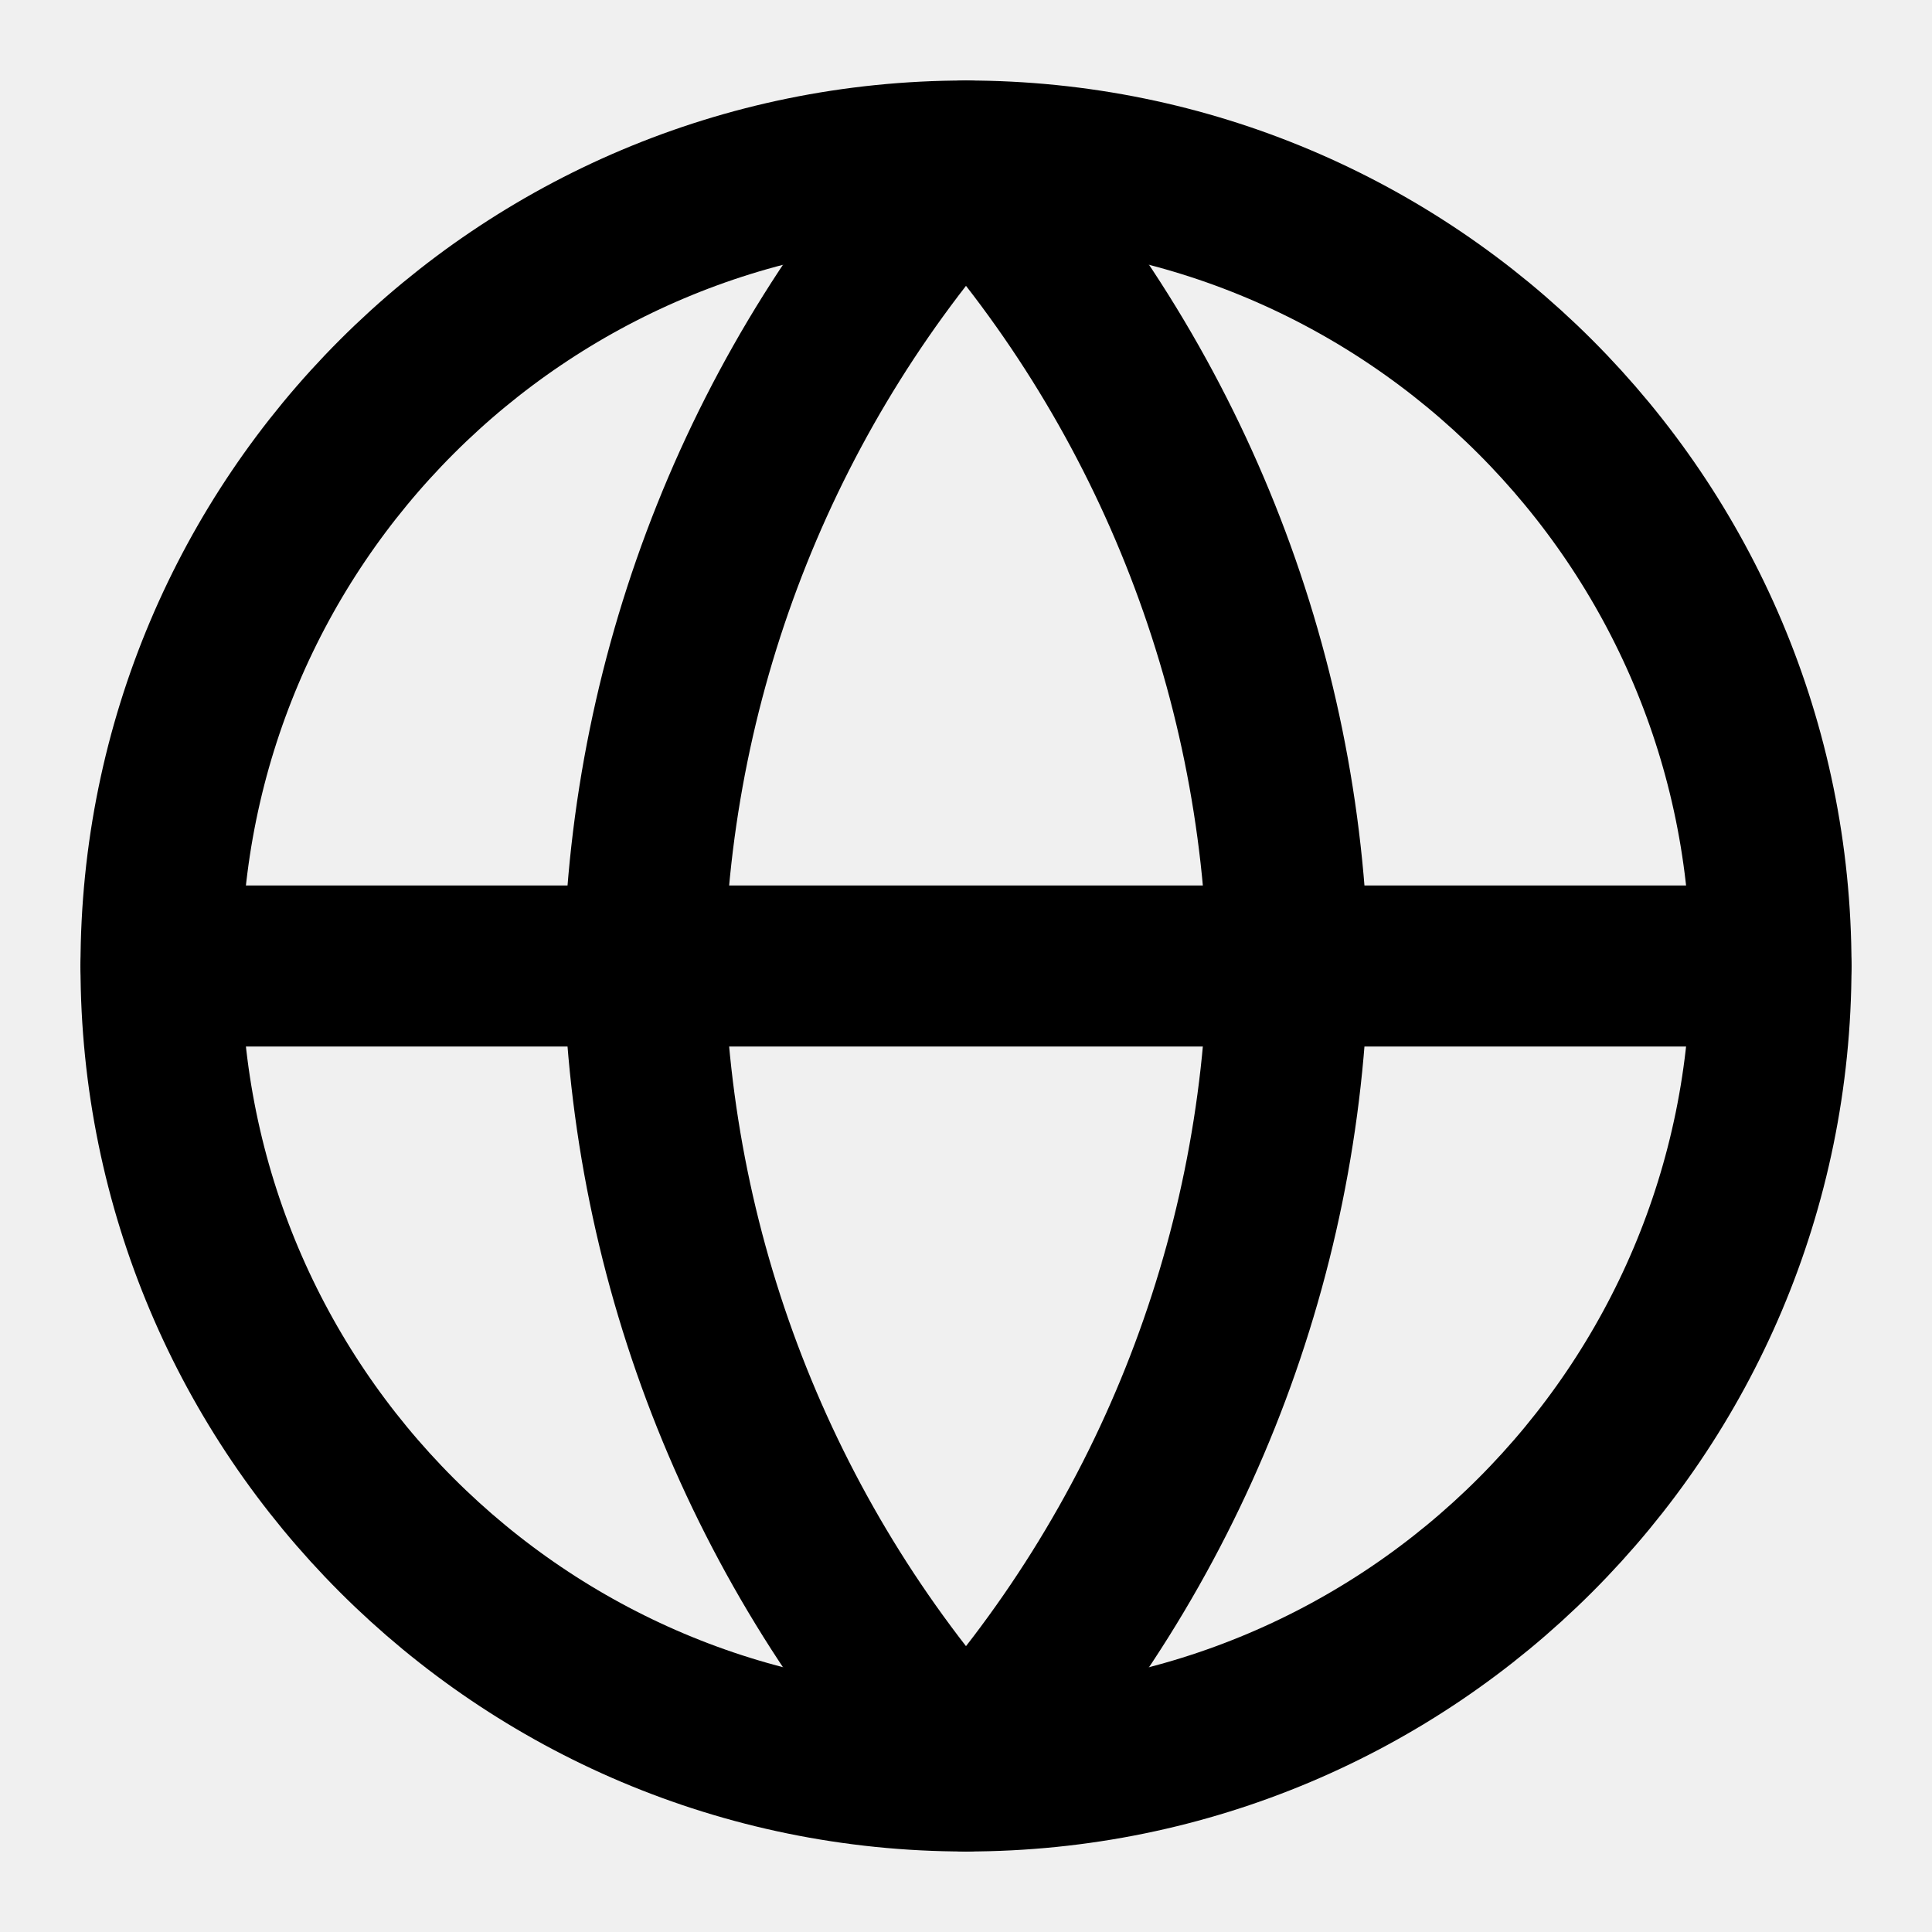
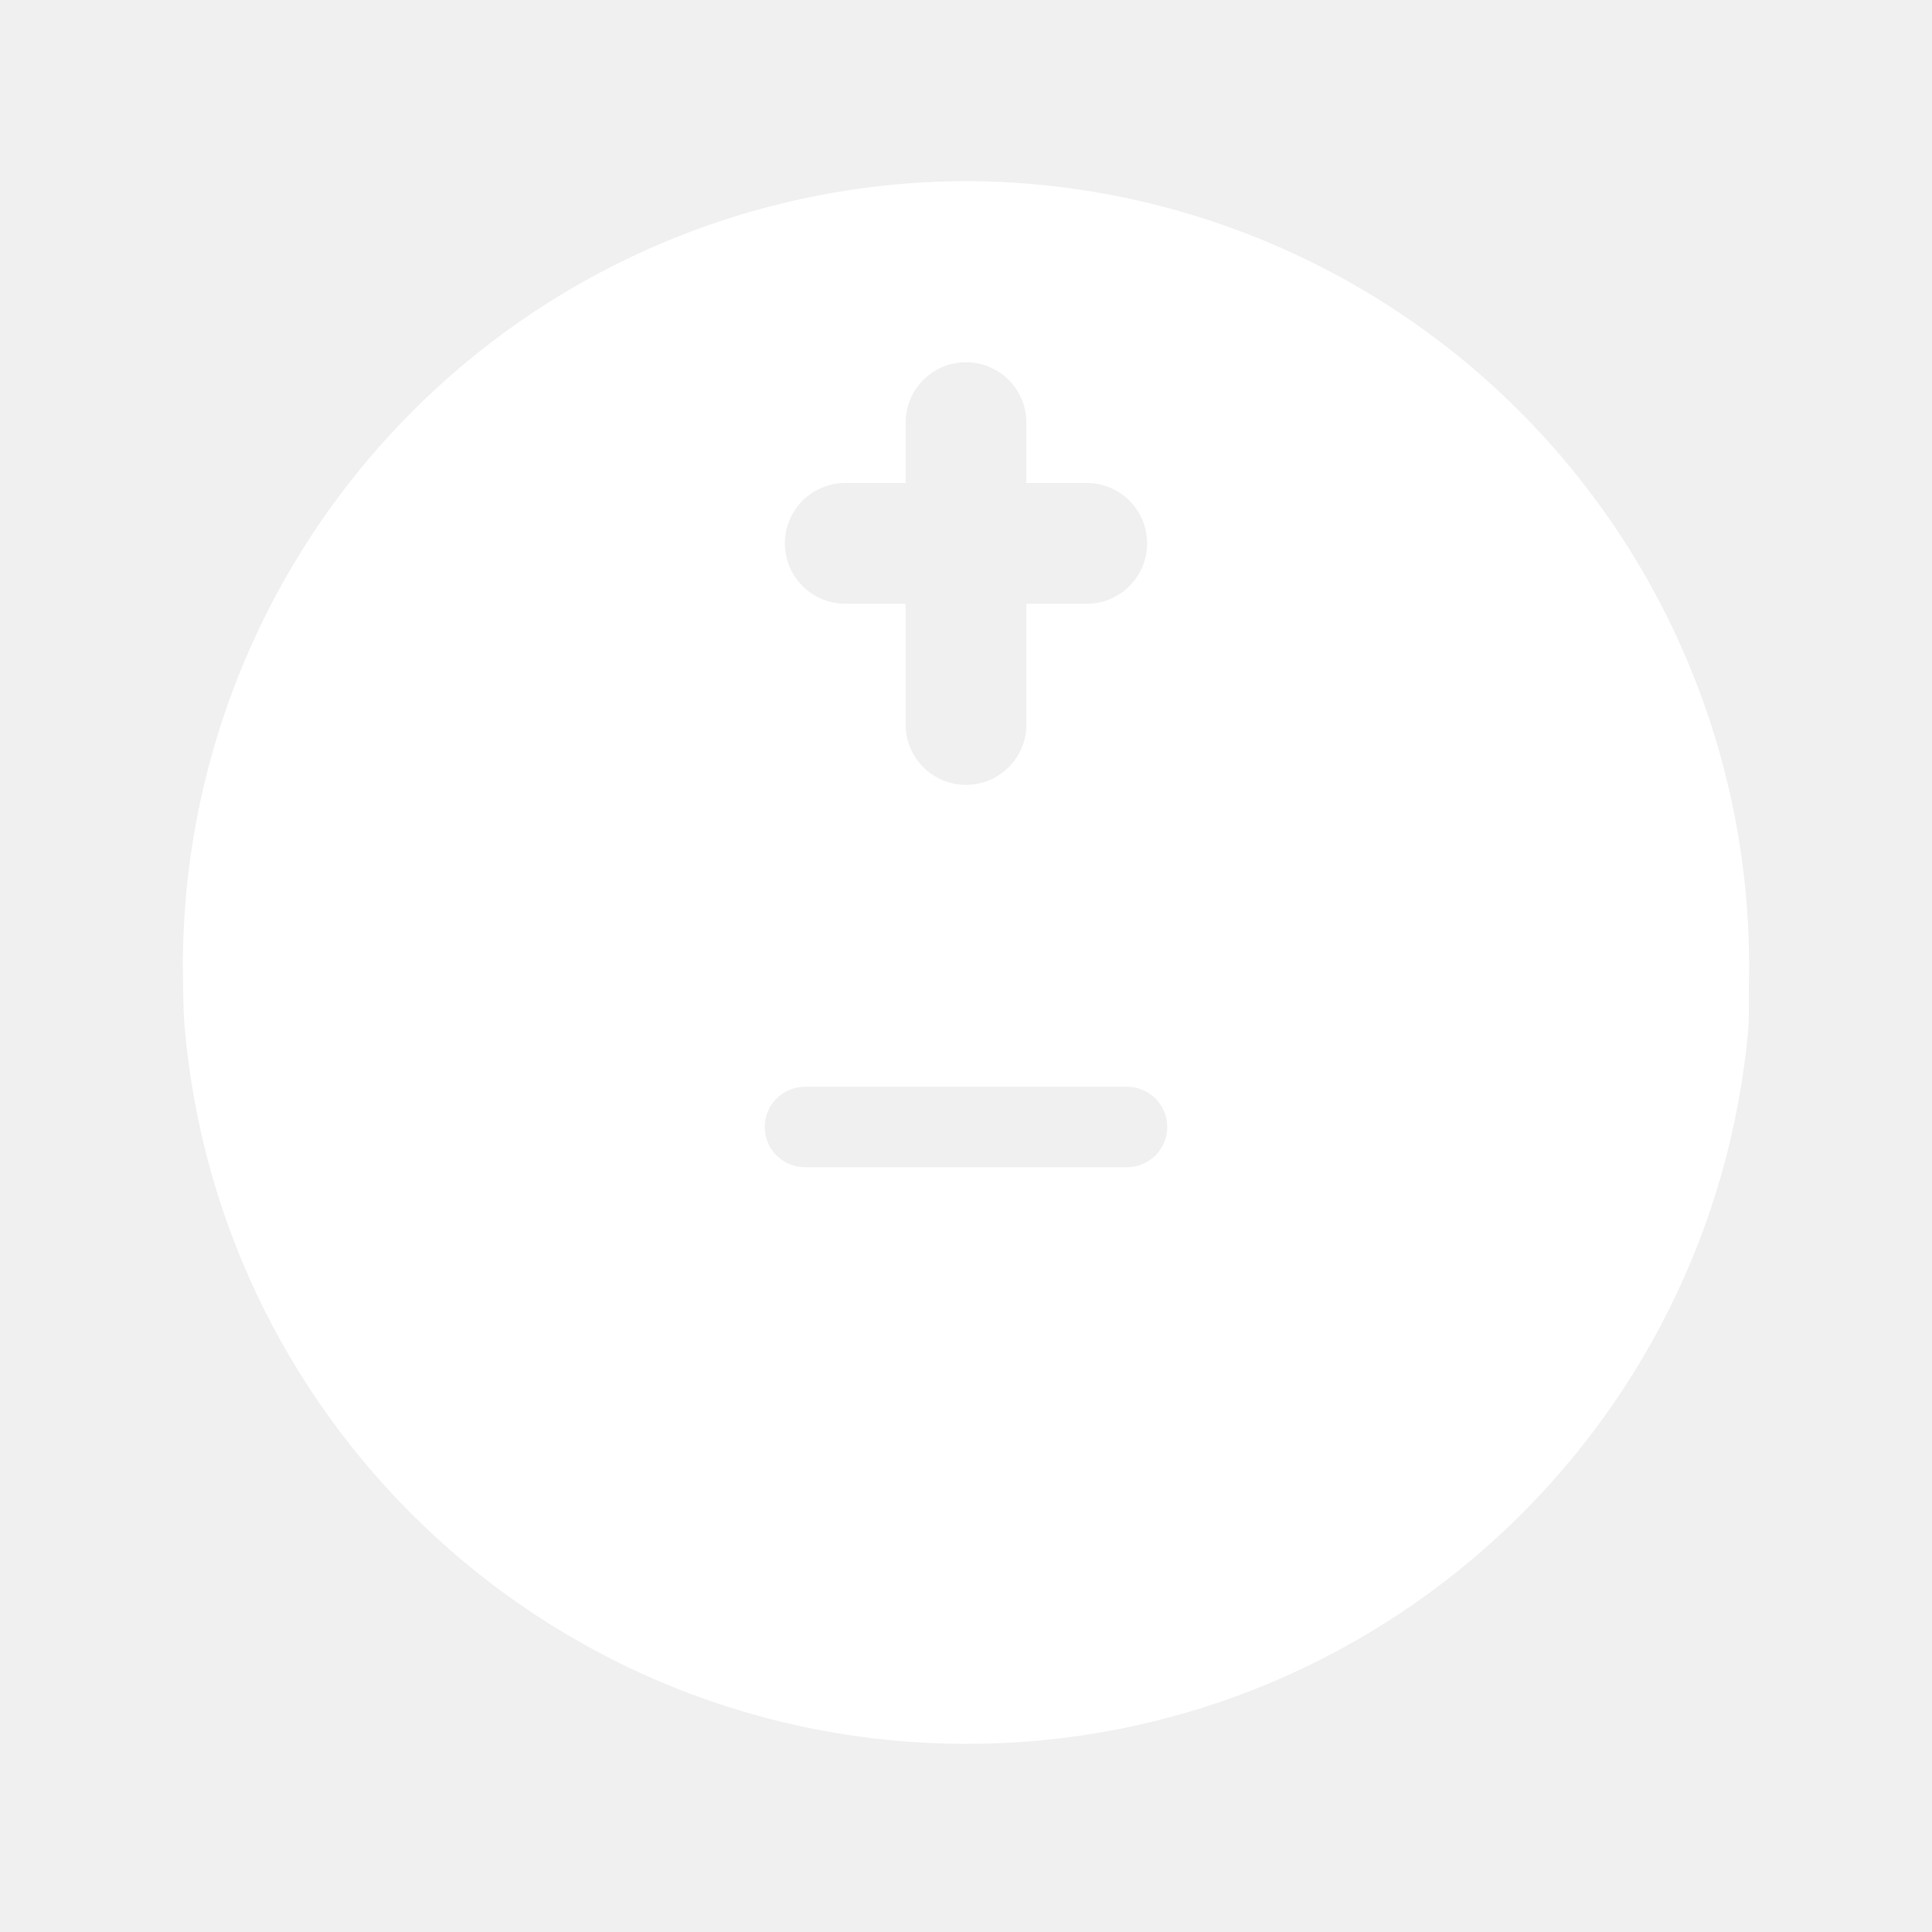
- <svg xmlns="http://www.w3.org/2000/svg" viewBox="0 0 24 24" fill="none" stroke="currentColor" stroke-width="2" stroke-linecap="round" stroke-linejoin="round">
-   <circle cx="12" cy="12" r="10" />
-   <line x1="2" y1="12" x2="22" y2="12" />
-   <path d="M12 2a15.3 15.3 0 0 1 4 10 15.3 15.3 0 0 1-4 10 15.3 15.3 0 0 1-4-10 15.3 15.3 0 0 1 4-10z" />
+ <svg xmlns="http://www.w3.org/2000/svg" viewBox="0 0 24 24" fill="white">
+   <path d="M21.721 12.752a9.711 9.711 0 0 0 .004-.502A9.75 9.75 0 0 0 12 2.25 9.75 9.75 0 0 0 2.275 12.25c0 .168.006.335.018.5a9.75 9.75 0 0 0 19.428 0ZM12 4.5a.75.75 0 0 1 .75.75v.75h.75a.75.75 0 0 1 0 1.5h-.75V9a.75.75 0 0 1-1.5 0V7.5h-.75a.75.75 0 0 1 0-1.5h.75v-.75A.75.75 0 0 1 12 4.5ZM9.5 14a.5.5 0 0 1 .5-.5h4a.5.5 0 0 1 0 1H10a.5.5 0 0 1-.5-.5Zm.5 2a.75.75 0 0 0 0 1.5h4a.75.75 0 0 0 0-1.5h-4Z" />
</svg>
